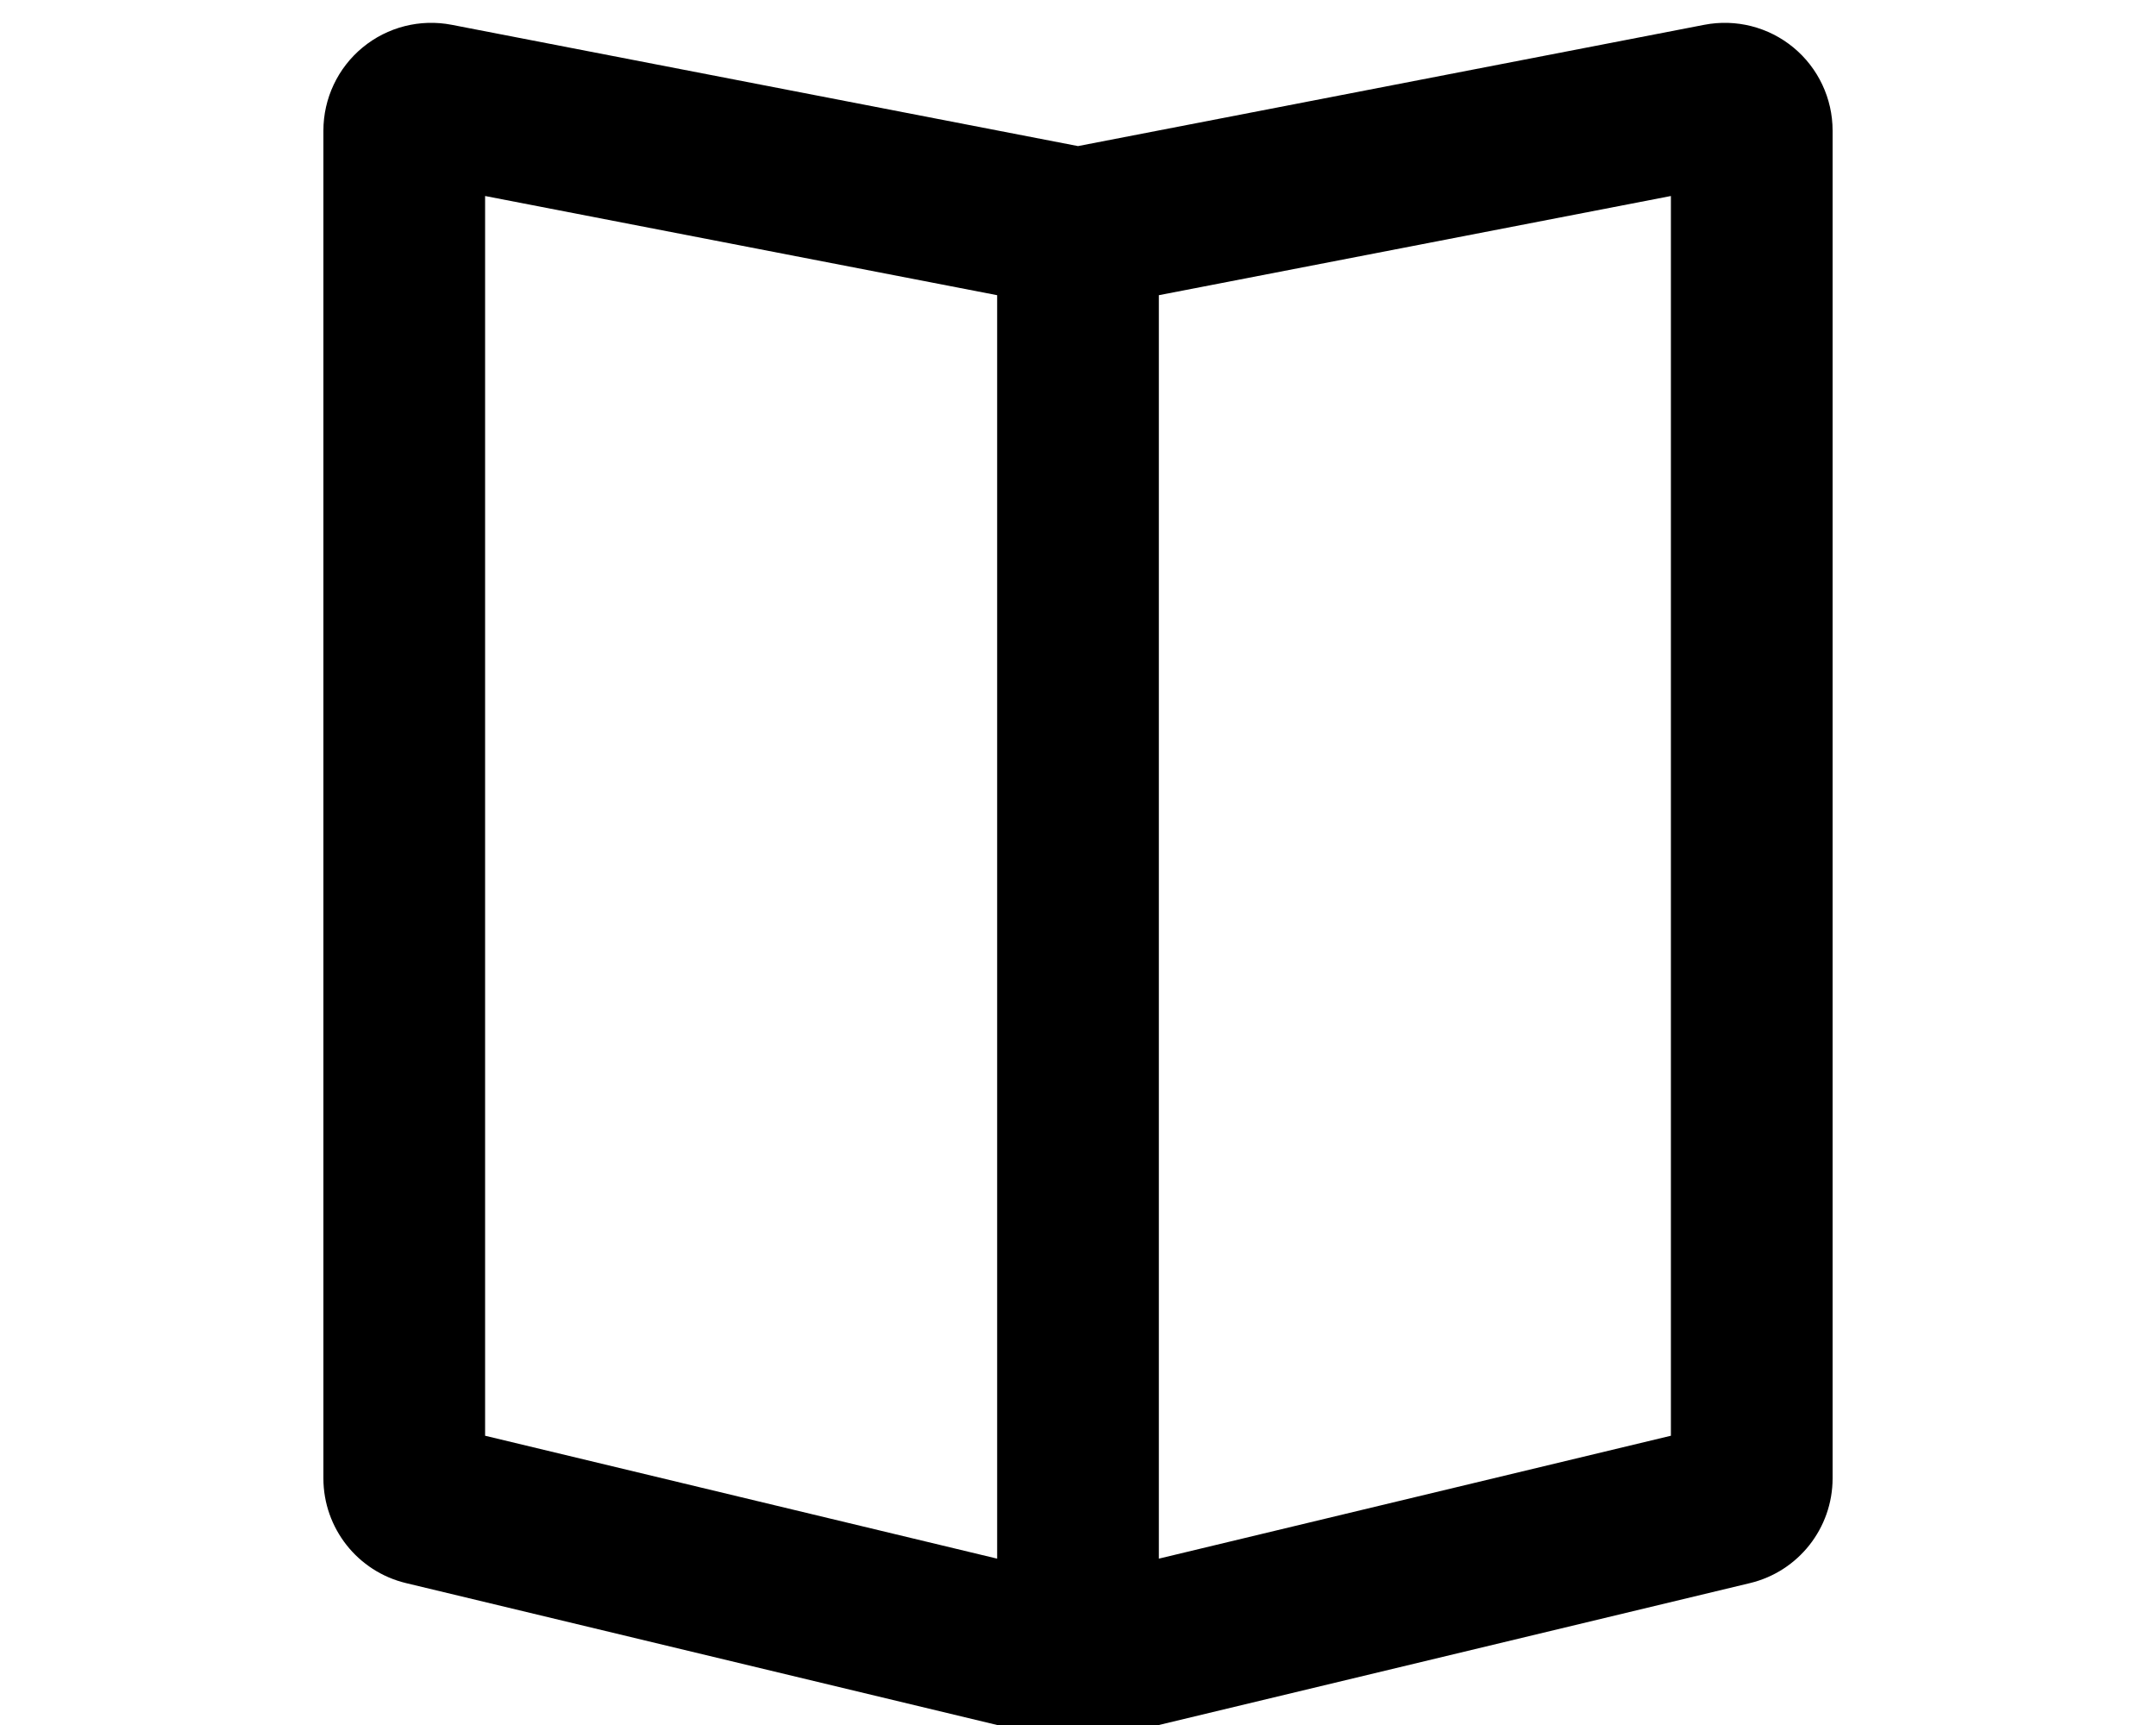
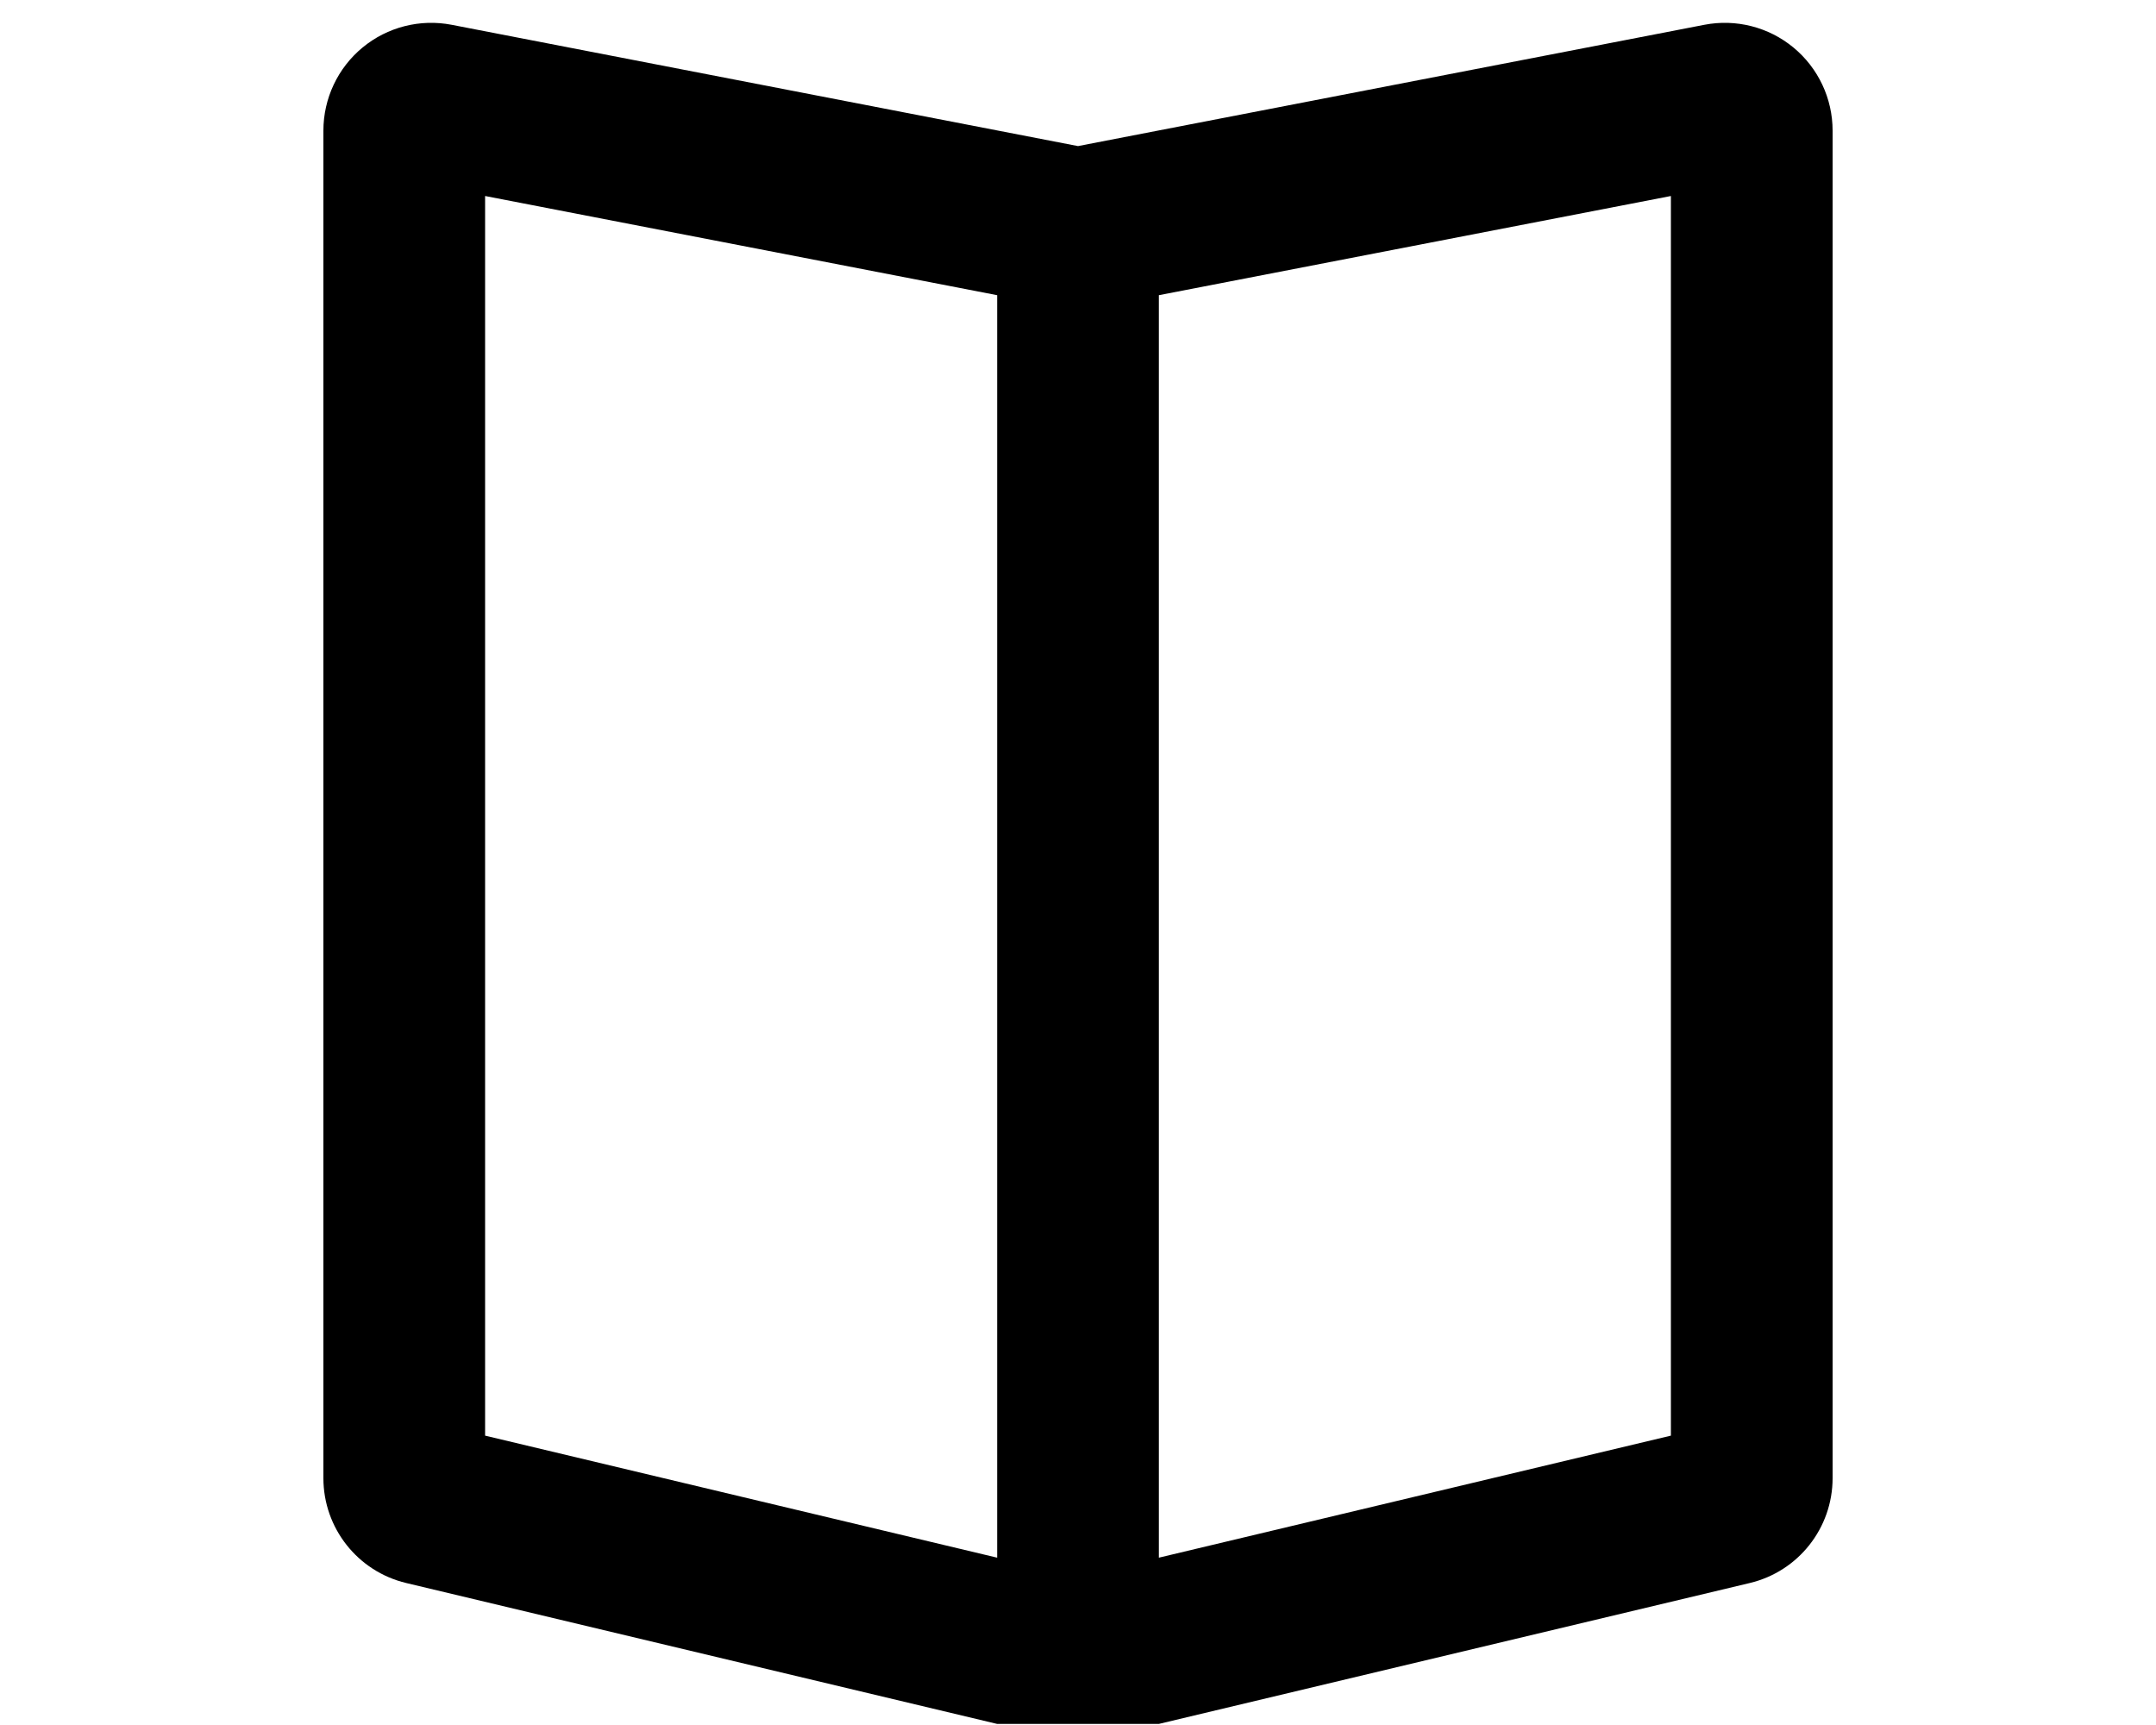
<svg xmlns="http://www.w3.org/2000/svg" viewBox="0 0 20 16" fill="currentColor">
-   <g clip-path="url(#a)">
-     <path fill-rule="evenodd" d="m9.25 16-5.483-1.316A1 1 0 0 1 3 13.712v-12.5A1 1 0 0 1 4.19.23L10 1.355 15.81.23a1 1 0 0 1 1.19.982v12.5a1 1 0 0 1-.767.972L10.75 16h-1.5zm0-1.543-4.75-1.14V1.818l4.75.92v11.72zm1.5 0 4.75-1.14V1.818l-4.75.92v11.72z" />
-   </g>
-   <defs>
-     <clipPath id="a">
-       <path d="M0 0h20v16H0z" />
-     </clipPath>
-   </defs>
+   <path fill-rule="evenodd" d="m9.25 15.99-5.482-1.307A1 1 0 0 1 3 13.71V1.212A1 1 0 0 1 4.19.23L10 1.355 15.81.23a1 1 0 0 1 1.19.982V13.71a1 1 0 0 1-.768.973L10.75 15.99h-1.5zm0-1.542L4.5 13.316V1.818l4.75.92v11.71zm1.5 0 4.75-1.132V1.818l-4.75.92v11.71z" />
</svg>
